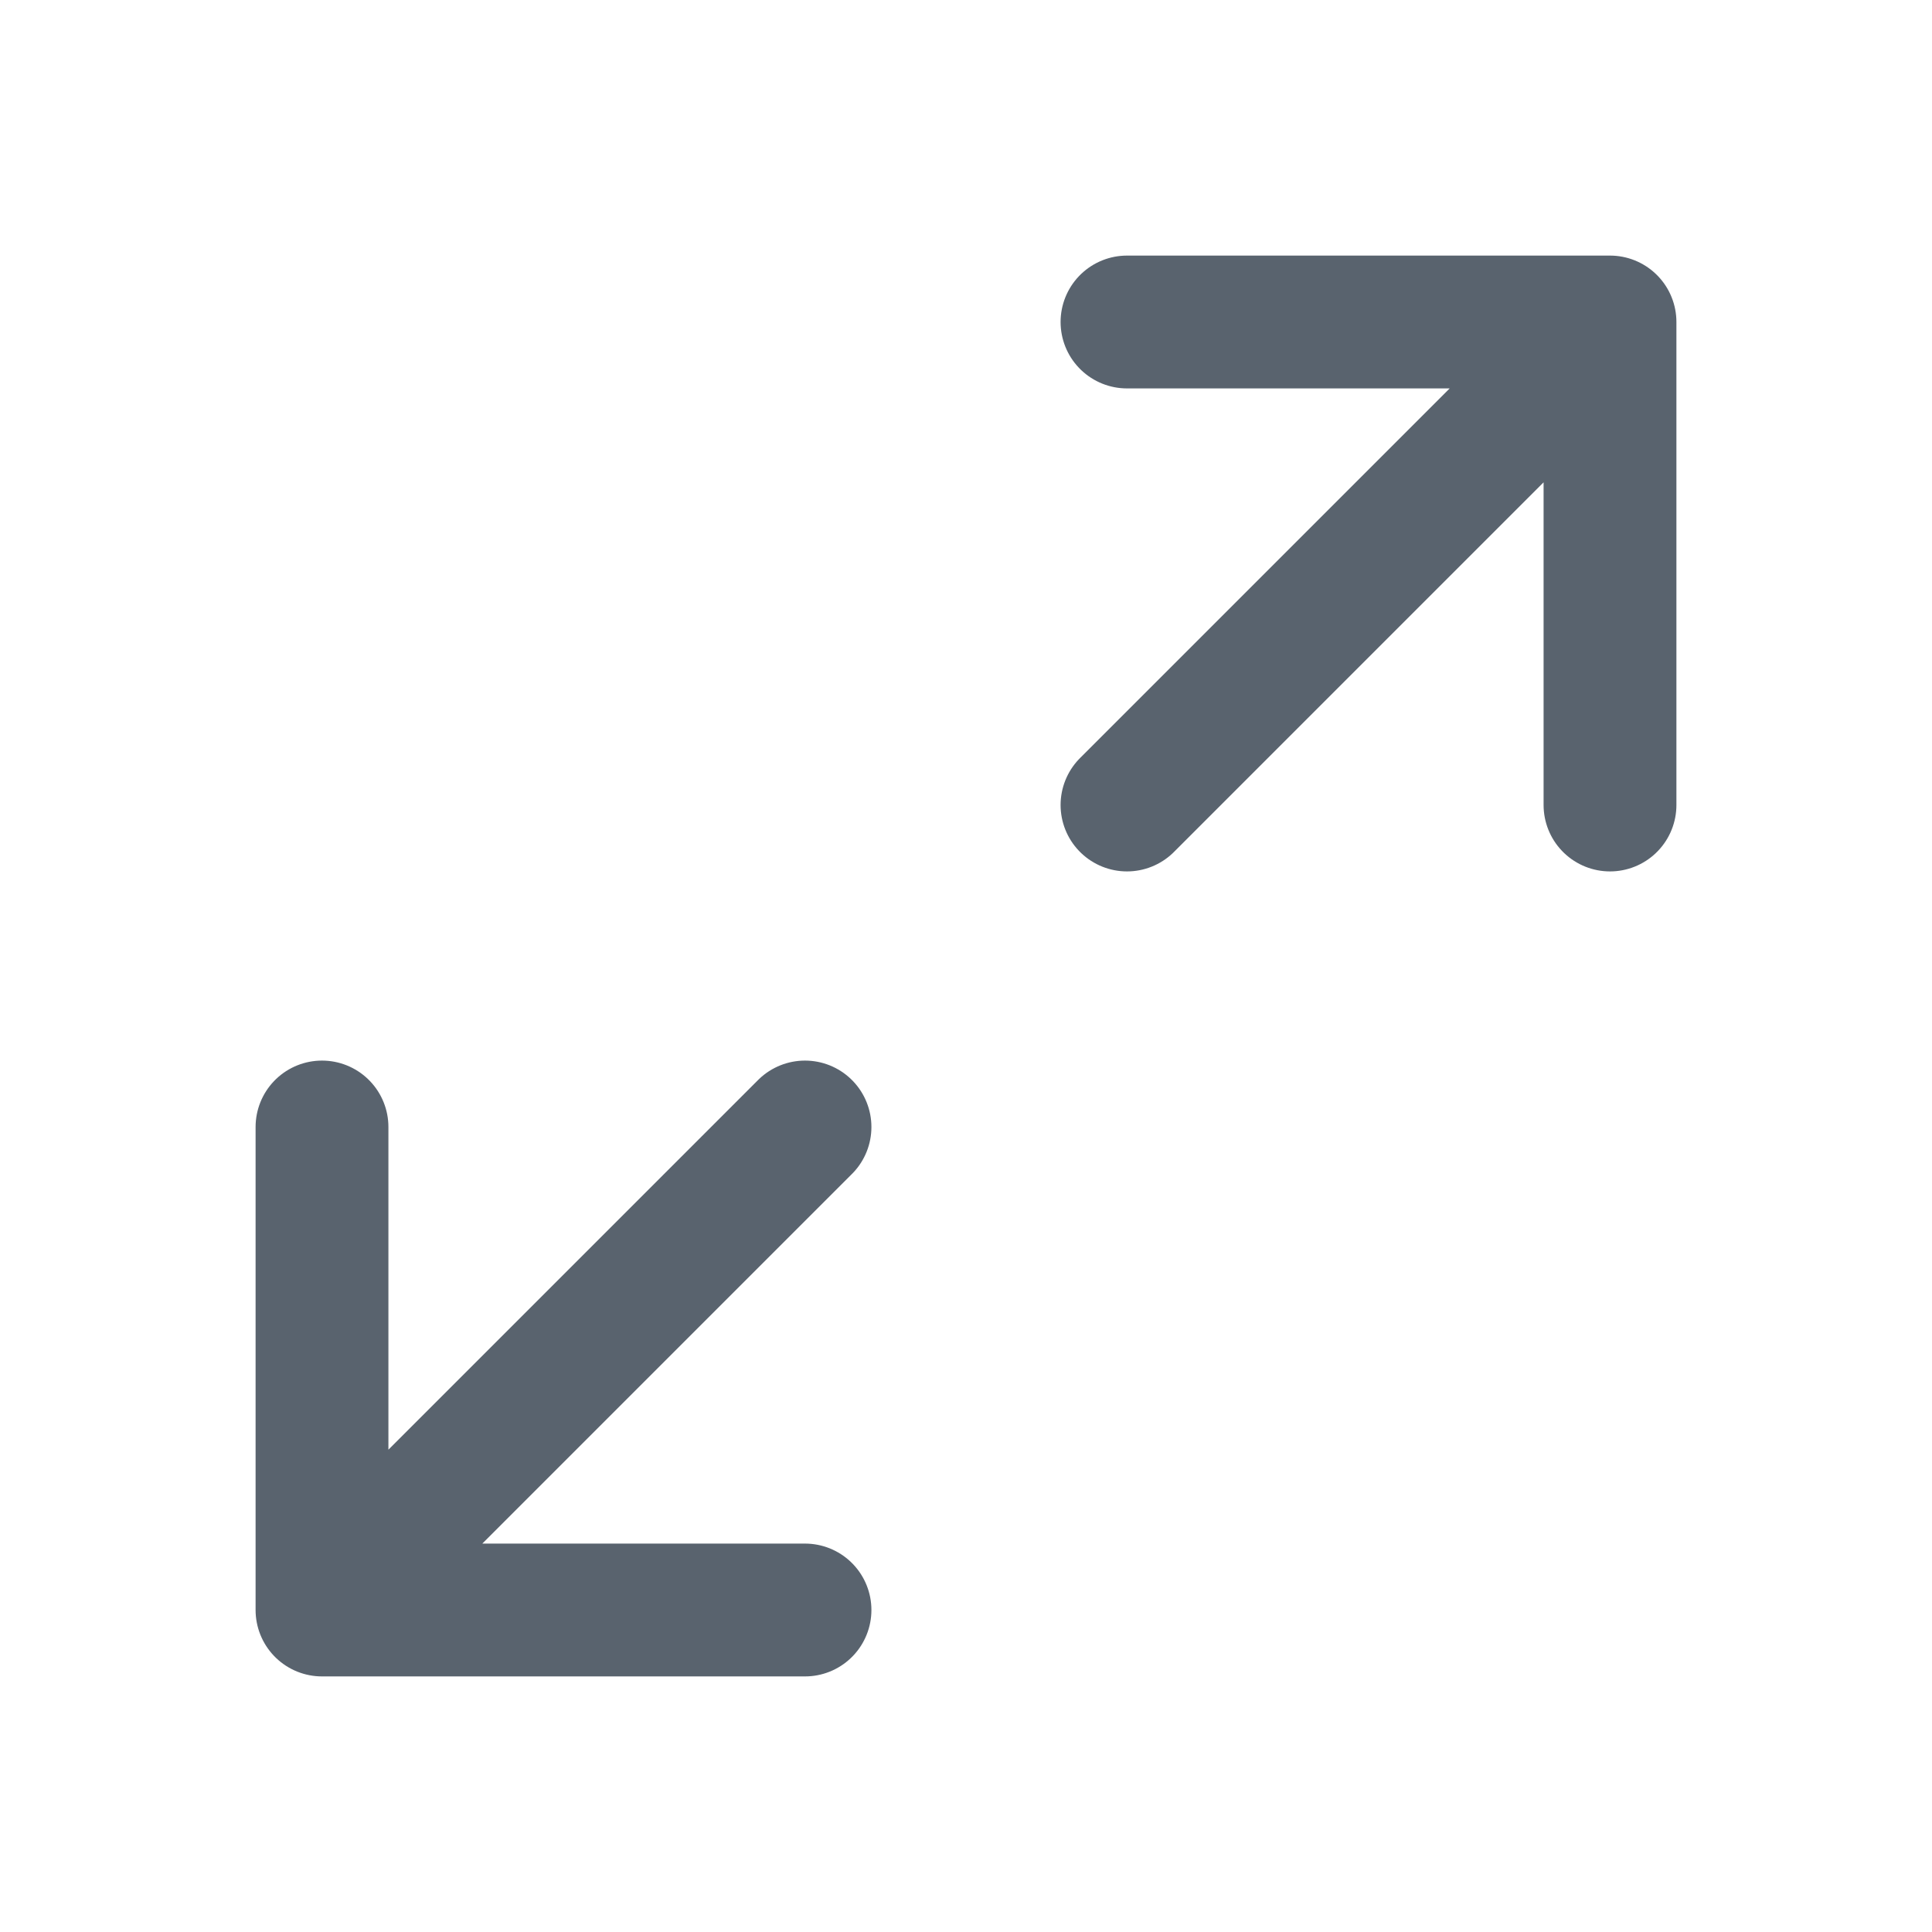
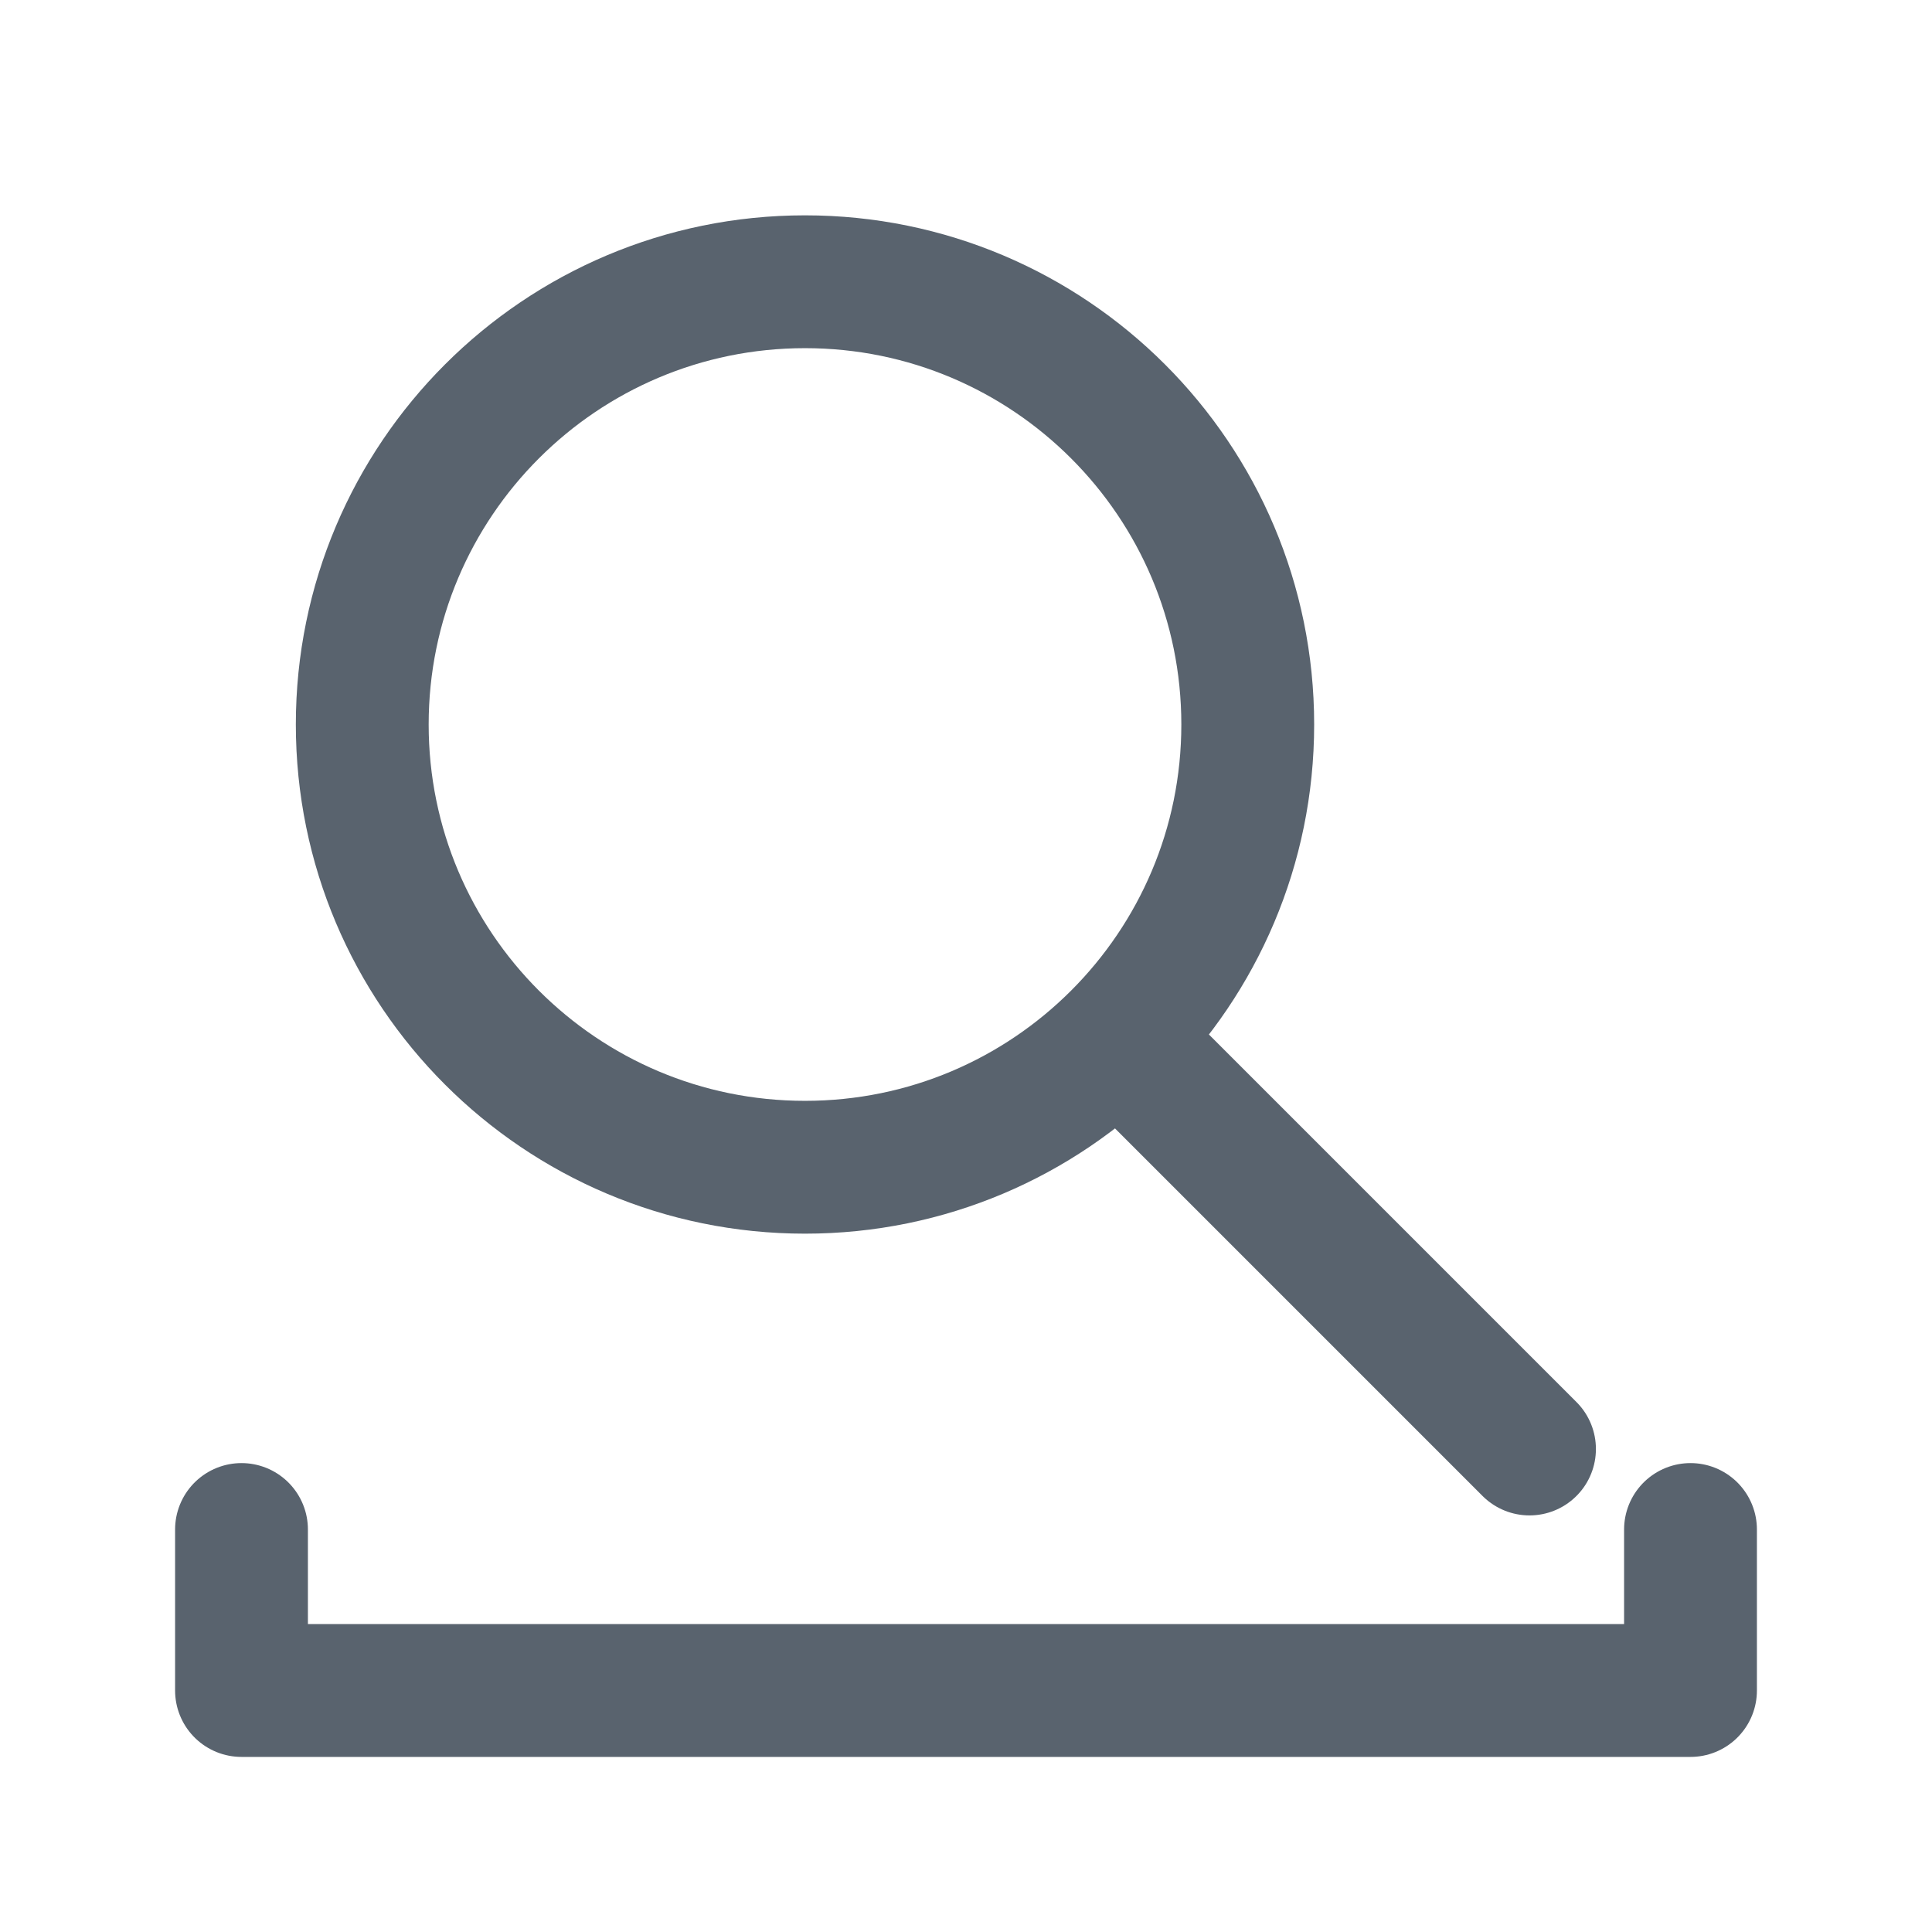
<svg xmlns="http://www.w3.org/2000/svg" viewBox="0 0 24 24" width="24" height="24" fill="none" stroke="#59636e" stroke-width="1.65" stroke-linecap="round" stroke-linejoin="round">
-   <path d="M14 4h6v6m0-6-6 6M10 20H4v-6m0 6 6-6" />
+   <circle cx="10" cy="9" r="5.5" />
+   <path d="m14 13 5 5M3 21h18M3 19v2M21 19v2" />
</svg>
